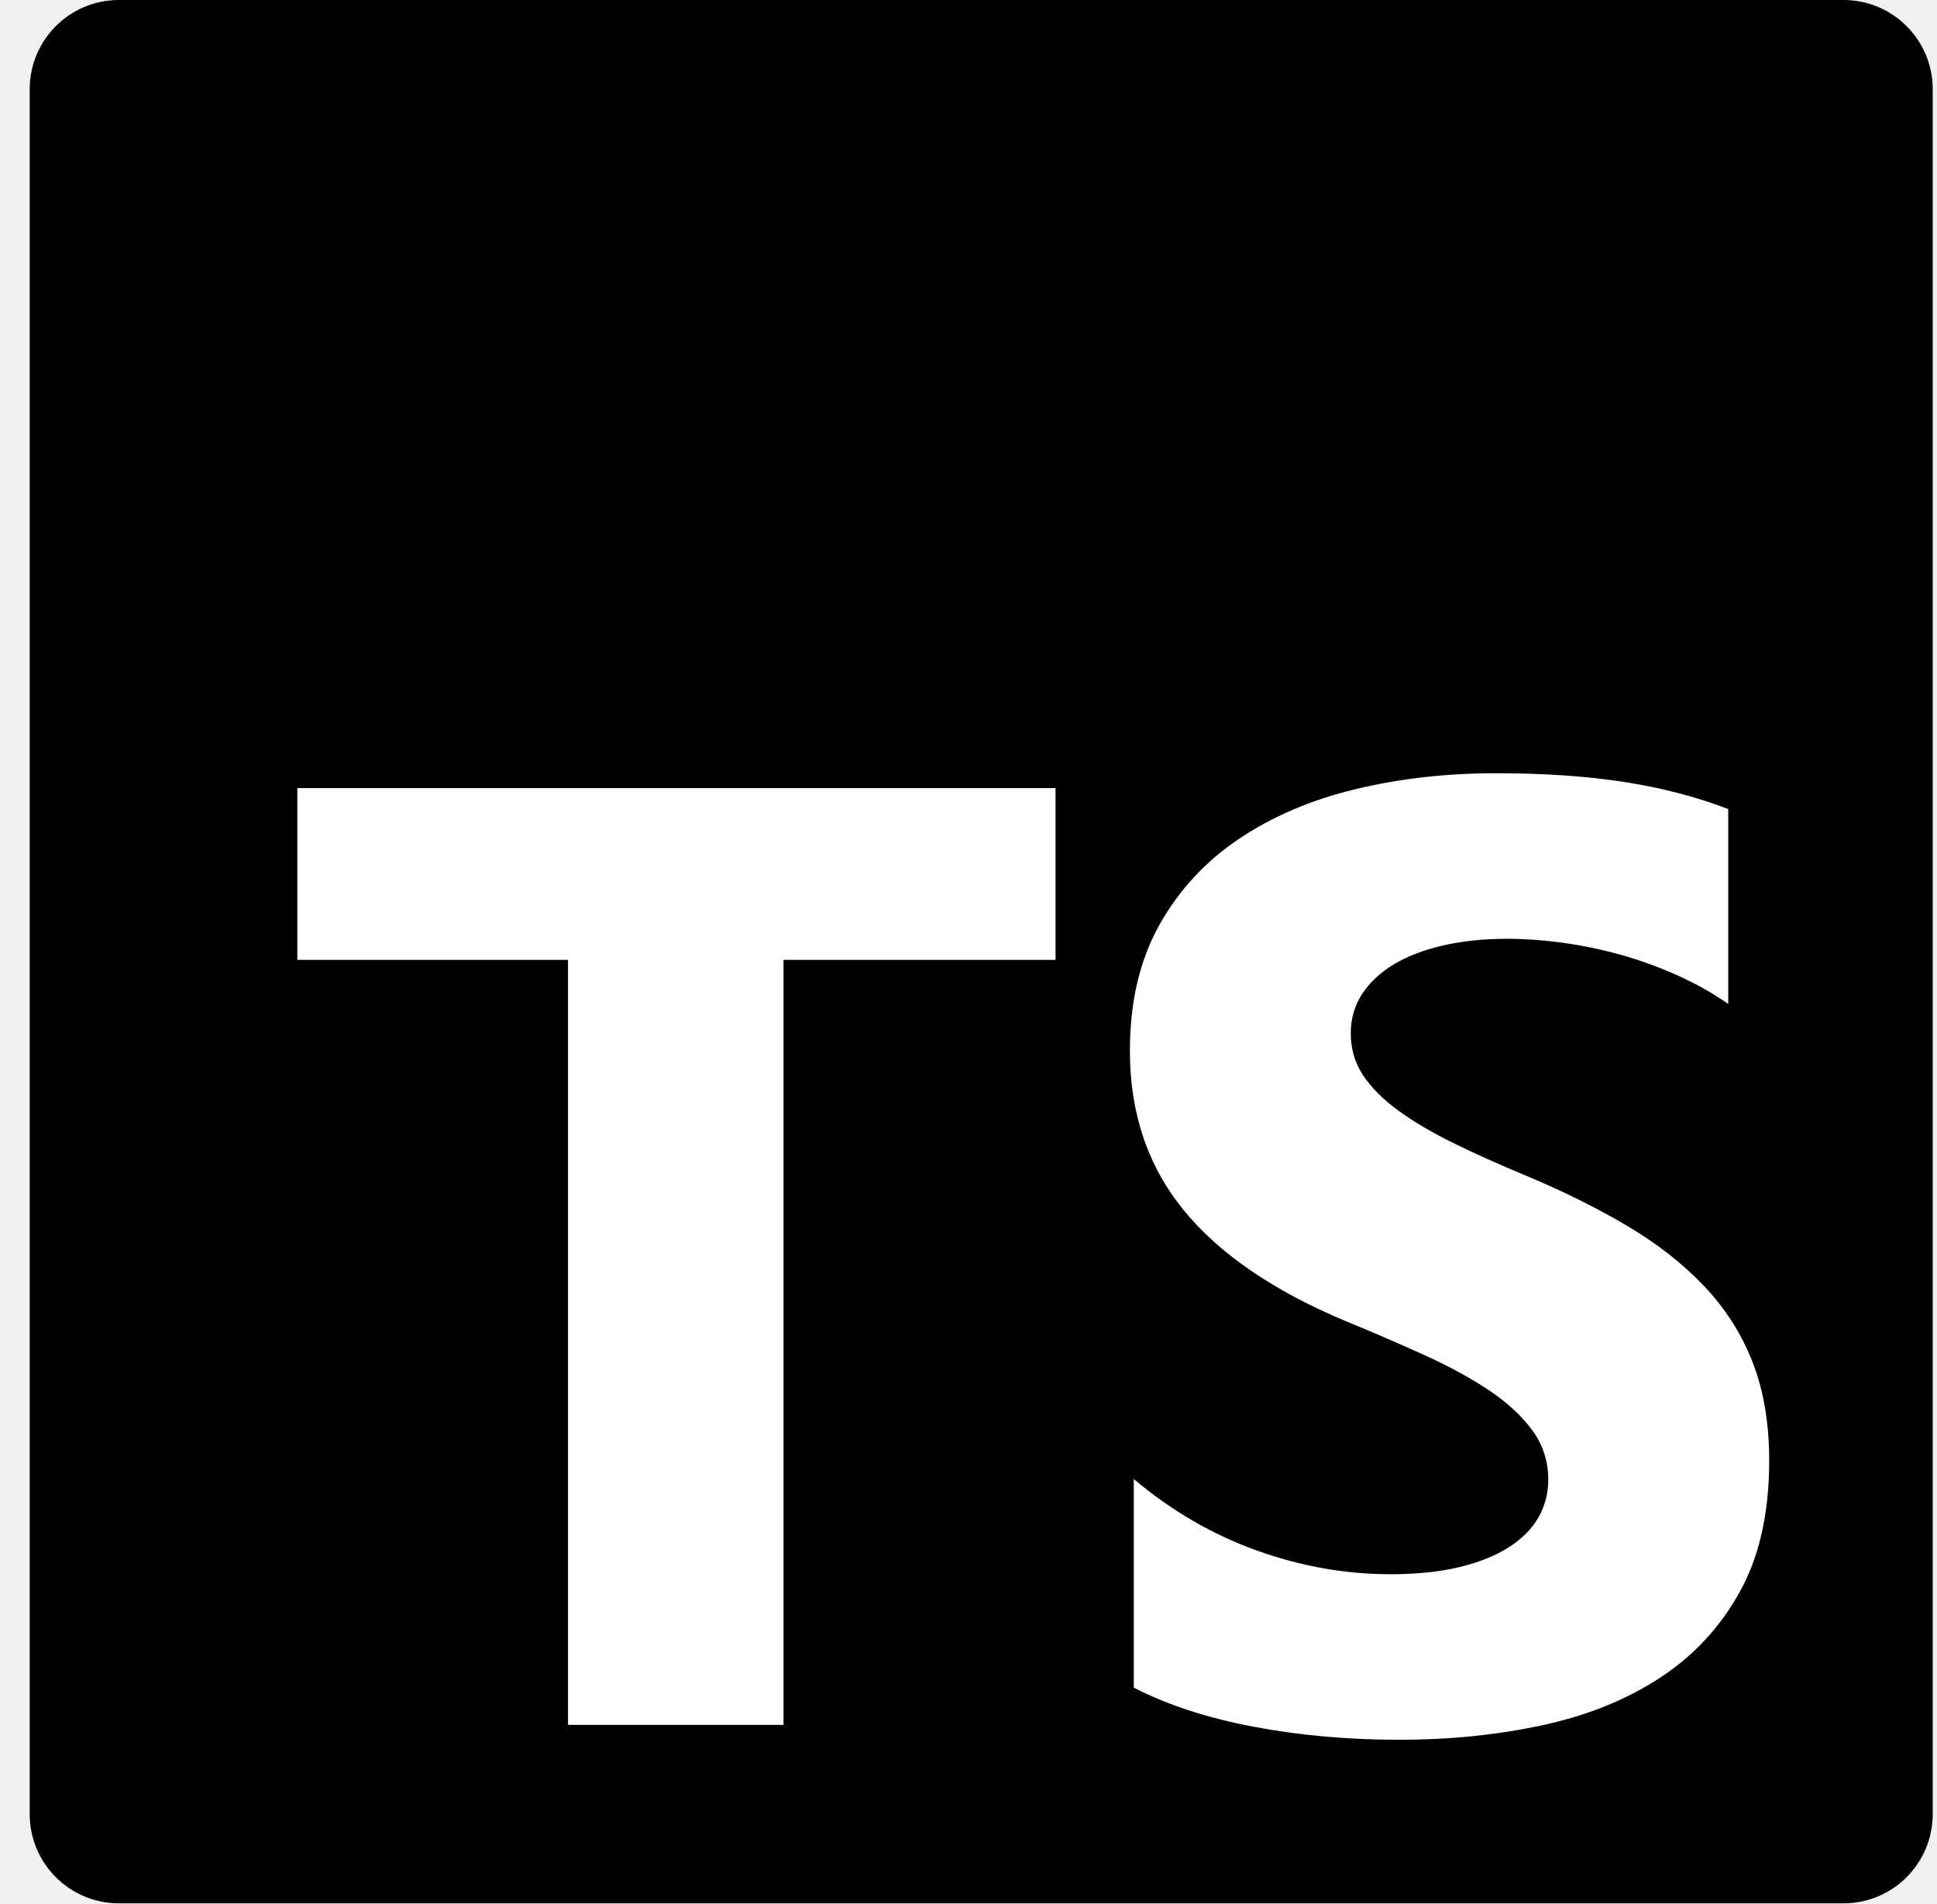
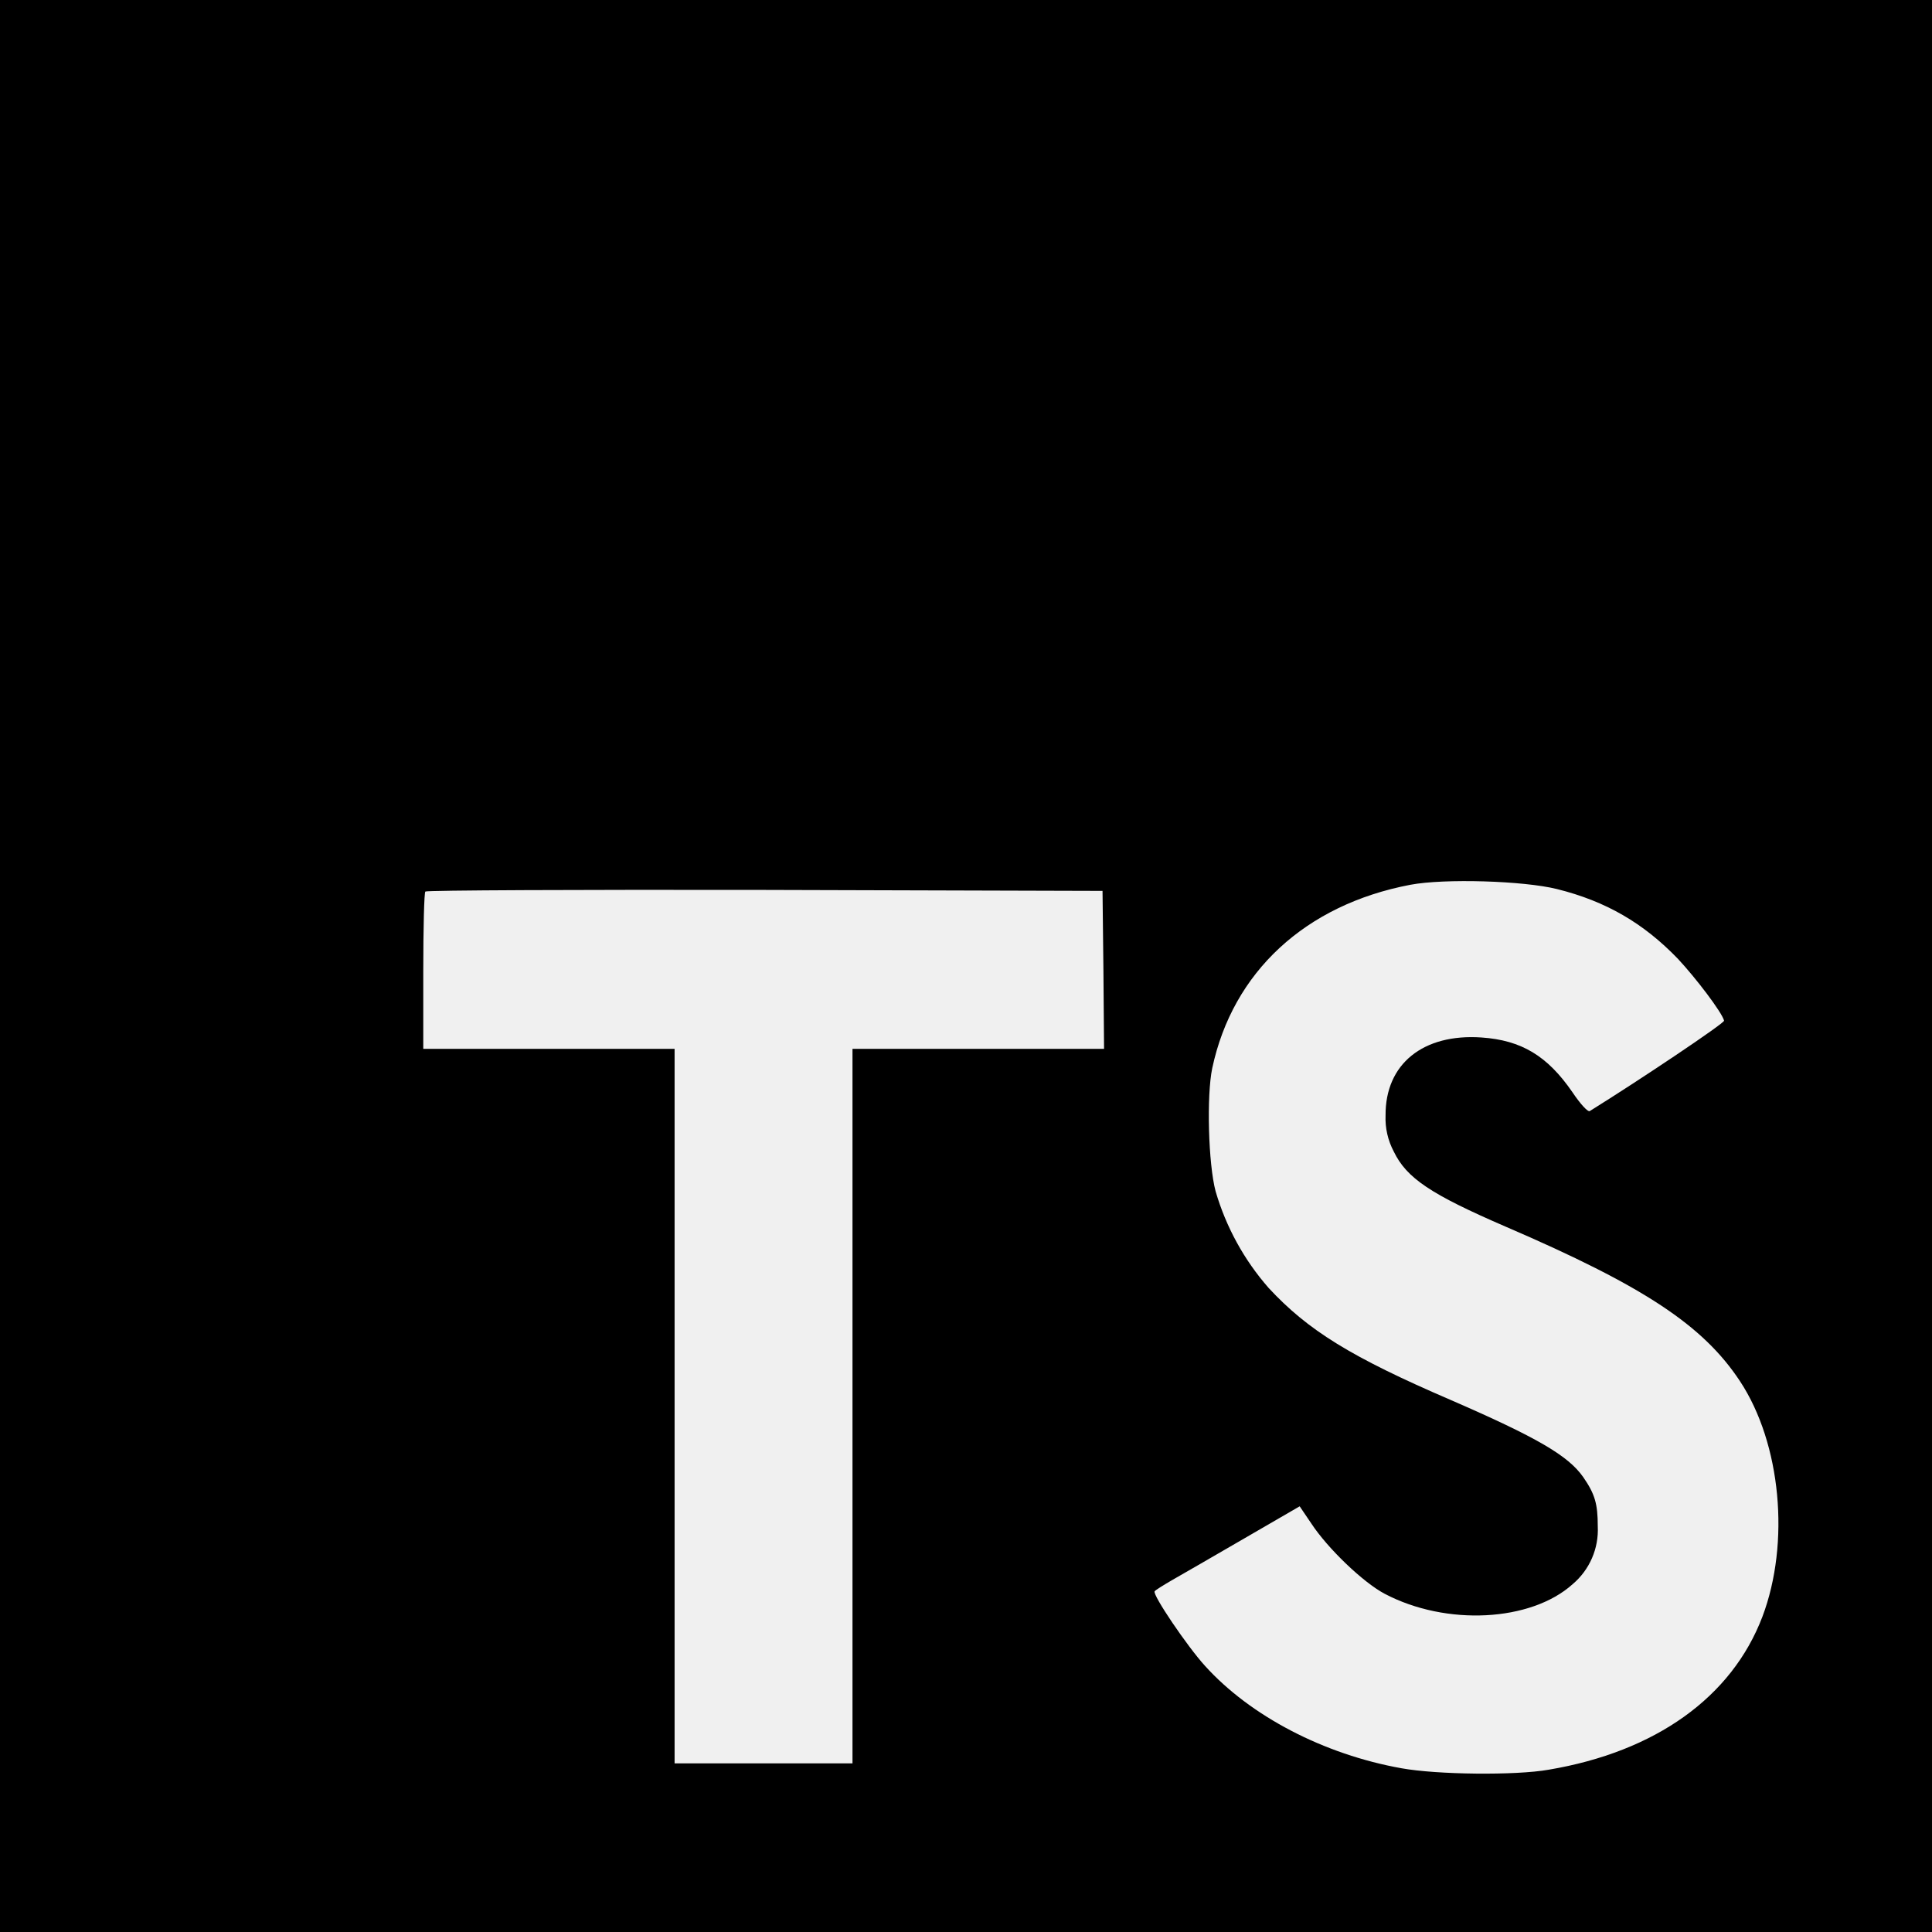
- <svg xmlns="http://www.w3.org/2000/svg" width="57" height="56" viewBox="0 0 57 56" fill="none">
-   <g clip-path="url(#clip0_196_512)">
-     <path d="M54.249 0H3.499C2.049 0 0.874 1.175 0.874 2.625V53.375C0.874 54.825 2.049 56 3.499 56H54.249C55.699 56 56.874 54.825 56.874 53.375V2.625C56.874 1.175 55.699 0 54.249 0Z" fill="black" />
-     <path fill-rule="evenodd" clip-rule="evenodd" d="M33.364 43.517V49.654C34.358 50.165 35.534 50.548 36.891 50.804C38.248 51.06 39.679 51.188 41.183 51.188C42.649 51.188 44.041 51.047 45.36 50.766C46.68 50.484 47.836 50.021 48.831 49.375C49.825 48.73 50.612 47.886 51.192 46.844C51.772 45.802 52.062 44.514 52.062 42.98C52.062 41.868 51.896 40.893 51.565 40.056C51.233 39.219 50.755 38.474 50.13 37.822C49.506 37.17 48.757 36.585 47.884 36.068C47.011 35.55 46.027 35.061 44.93 34.601C44.127 34.268 43.407 33.945 42.77 33.632C42.133 33.319 41.591 32.999 41.145 32.673C40.699 32.347 40.355 32.002 40.112 31.638C39.87 31.274 39.749 30.861 39.749 30.401C39.749 29.979 39.858 29.599 40.074 29.26C40.291 28.921 40.597 28.631 40.992 28.388C41.387 28.145 41.871 27.956 42.445 27.822C43.019 27.688 43.656 27.621 44.357 27.621C44.867 27.621 45.405 27.659 45.972 27.736C46.539 27.812 47.11 27.931 47.684 28.09C48.257 28.25 48.814 28.451 49.356 28.694C49.898 28.937 50.398 29.219 50.857 29.538V23.805C49.926 23.447 48.91 23.181 47.808 23.009C46.705 22.836 45.44 22.75 44.013 22.75C42.56 22.75 41.183 22.907 39.883 23.22C38.583 23.533 37.439 24.022 36.451 24.687C35.464 25.352 34.683 26.198 34.109 27.227C33.536 28.257 33.249 29.487 33.249 30.919C33.249 32.747 33.775 34.306 34.826 35.598C35.878 36.889 37.474 37.982 39.615 38.877C40.457 39.222 41.24 39.561 41.967 39.893C42.694 40.225 43.321 40.571 43.85 40.928C44.379 41.286 44.796 41.676 45.102 42.098C45.408 42.52 45.561 42.999 45.561 43.536C45.561 43.933 45.466 44.3 45.275 44.639C45.083 44.978 44.793 45.272 44.405 45.521C44.016 45.77 43.532 45.965 42.952 46.106C42.372 46.246 41.693 46.317 40.916 46.317C39.59 46.317 38.277 46.084 36.977 45.617C35.677 45.15 34.473 44.45 33.364 43.517ZM23.056 28.242H31.061V23.188H8.749V28.242H16.715V50.75H23.056V28.242Z" fill="white" />
+ <svg xmlns="http://www.w3.org/2000/svg" fill="#000000" width="64px" height="64px" viewBox="0 0 24 24" role="img">
+   <g id="SVGRepo_bgCarrier" stroke-width="0" />
+   <g id="SVGRepo_tracerCarrier" stroke-linecap="round" stroke-linejoin="round" />
+   <g id="SVGRepo_iconCarrier">
+     <path d="M0 12v12h24V0H0zm19.341-.956c.61.152 1.074.423 1.501.865.221.236.549.666.575.77.008.03-1.036.73-1.668 1.123-.023.015-.115-.084-.217-.236-.31-.45-.633-.644-1.128-.678-.728-.05-1.196.331-1.192.967a.88.88 0 0 0 .102.45c.16.331.458.53 1.39.933 1.719.74 2.454 1.227 2.911 1.92.51.773.625 2.008.278 2.926-.38.998-1.325 1.676-2.655 1.9-.411.073-1.386.062-1.828-.018-.964-.172-1.878-.648-2.442-1.273-.221-.243-.652-.88-.625-.925.011-.016.11-.077.22-.141.108-.061.511-.294.892-.515l.69-.4.145.214c.202.308.643.731.91.872.766.404 1.817.347 2.335-.118a.883.883 0 0 0 .313-.72c0-.278-.035-.4-.18-.61-.186-.266-.567-.49-1.649-.96-1.238-.533-1.771-.864-2.259-1.39a3.165 3.165 0 0 1-.659-1.2c-.091-.339-.114-1.189-.042-1.531.255-1.197 1.158-2.03 2.461-2.278.423-.08 1.406-.05 1.821.053zm-5.634 1.002l.008.983H10.59v8.876H8.38v-8.876H5.258v-.964c0-.534.011-.98.026-.99.012-.016 1.913-.024 4.217-.02l4.195.012z" />
  </g>
-   <defs>
-     <clipPath id="clip0_196_512">
-       <rect width="56" height="56" fill="white" transform="translate(0.874023)" />
-     </clipPath>
-   </defs>
</svg>
